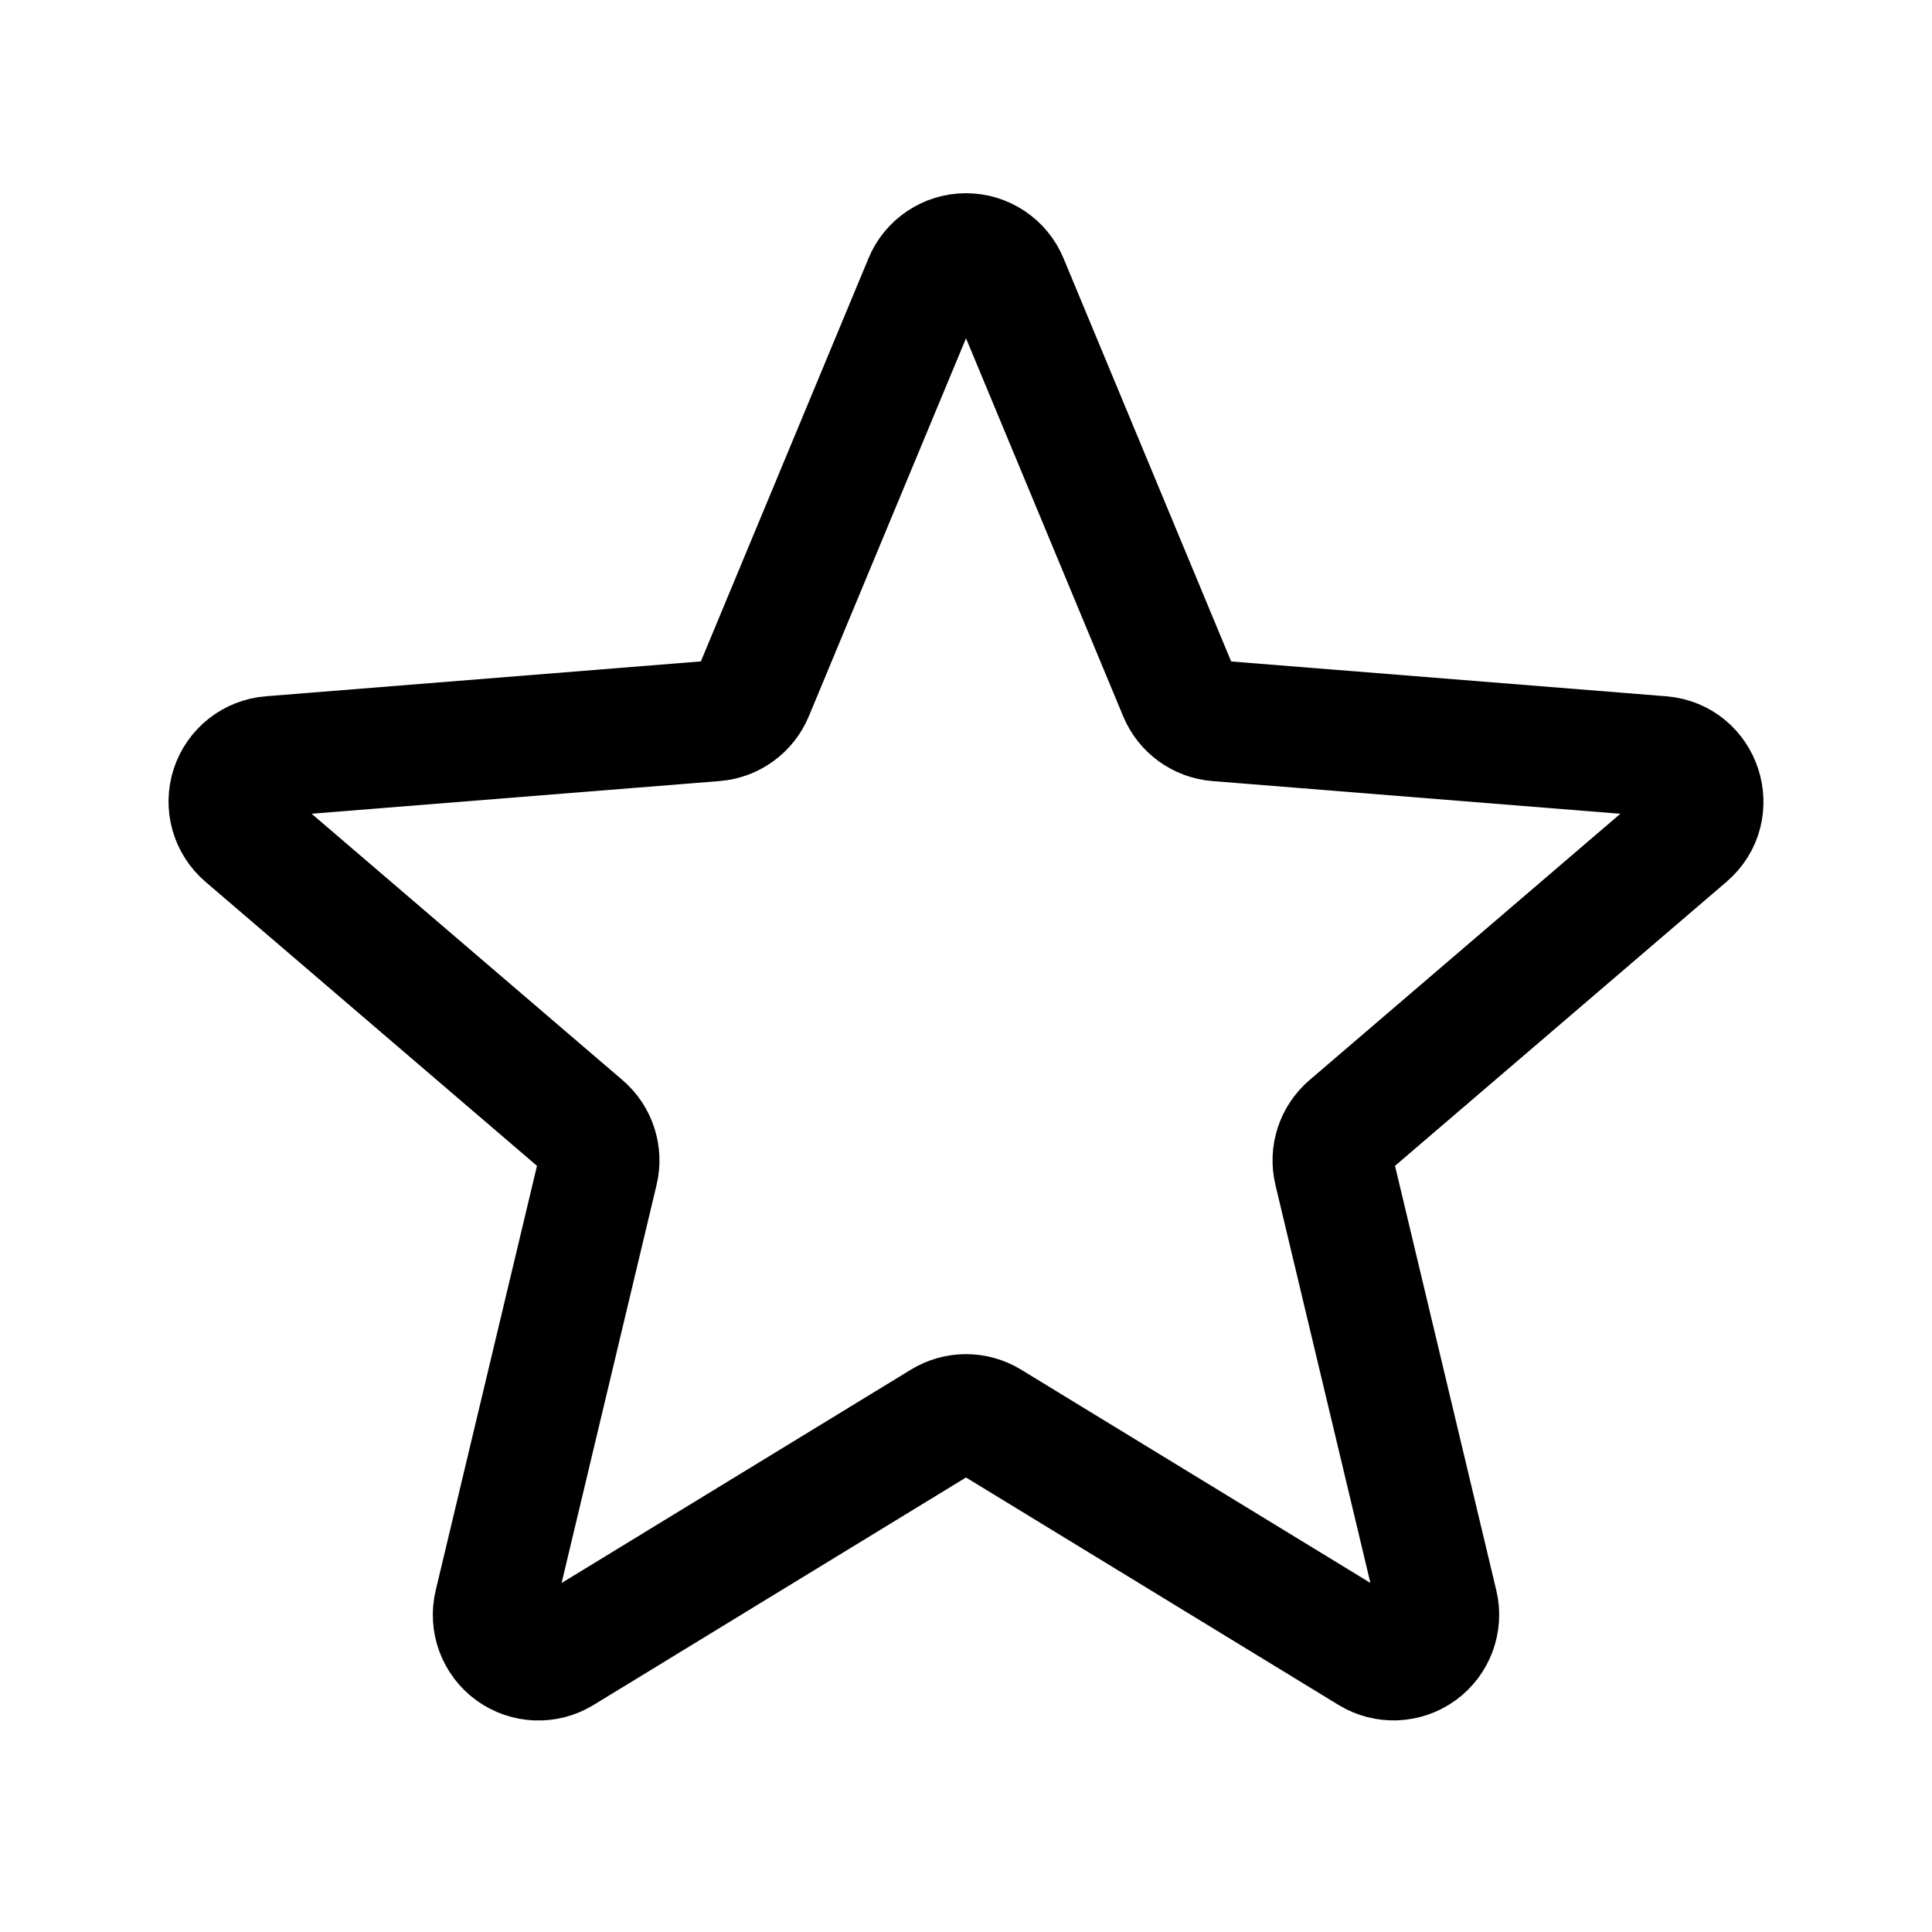
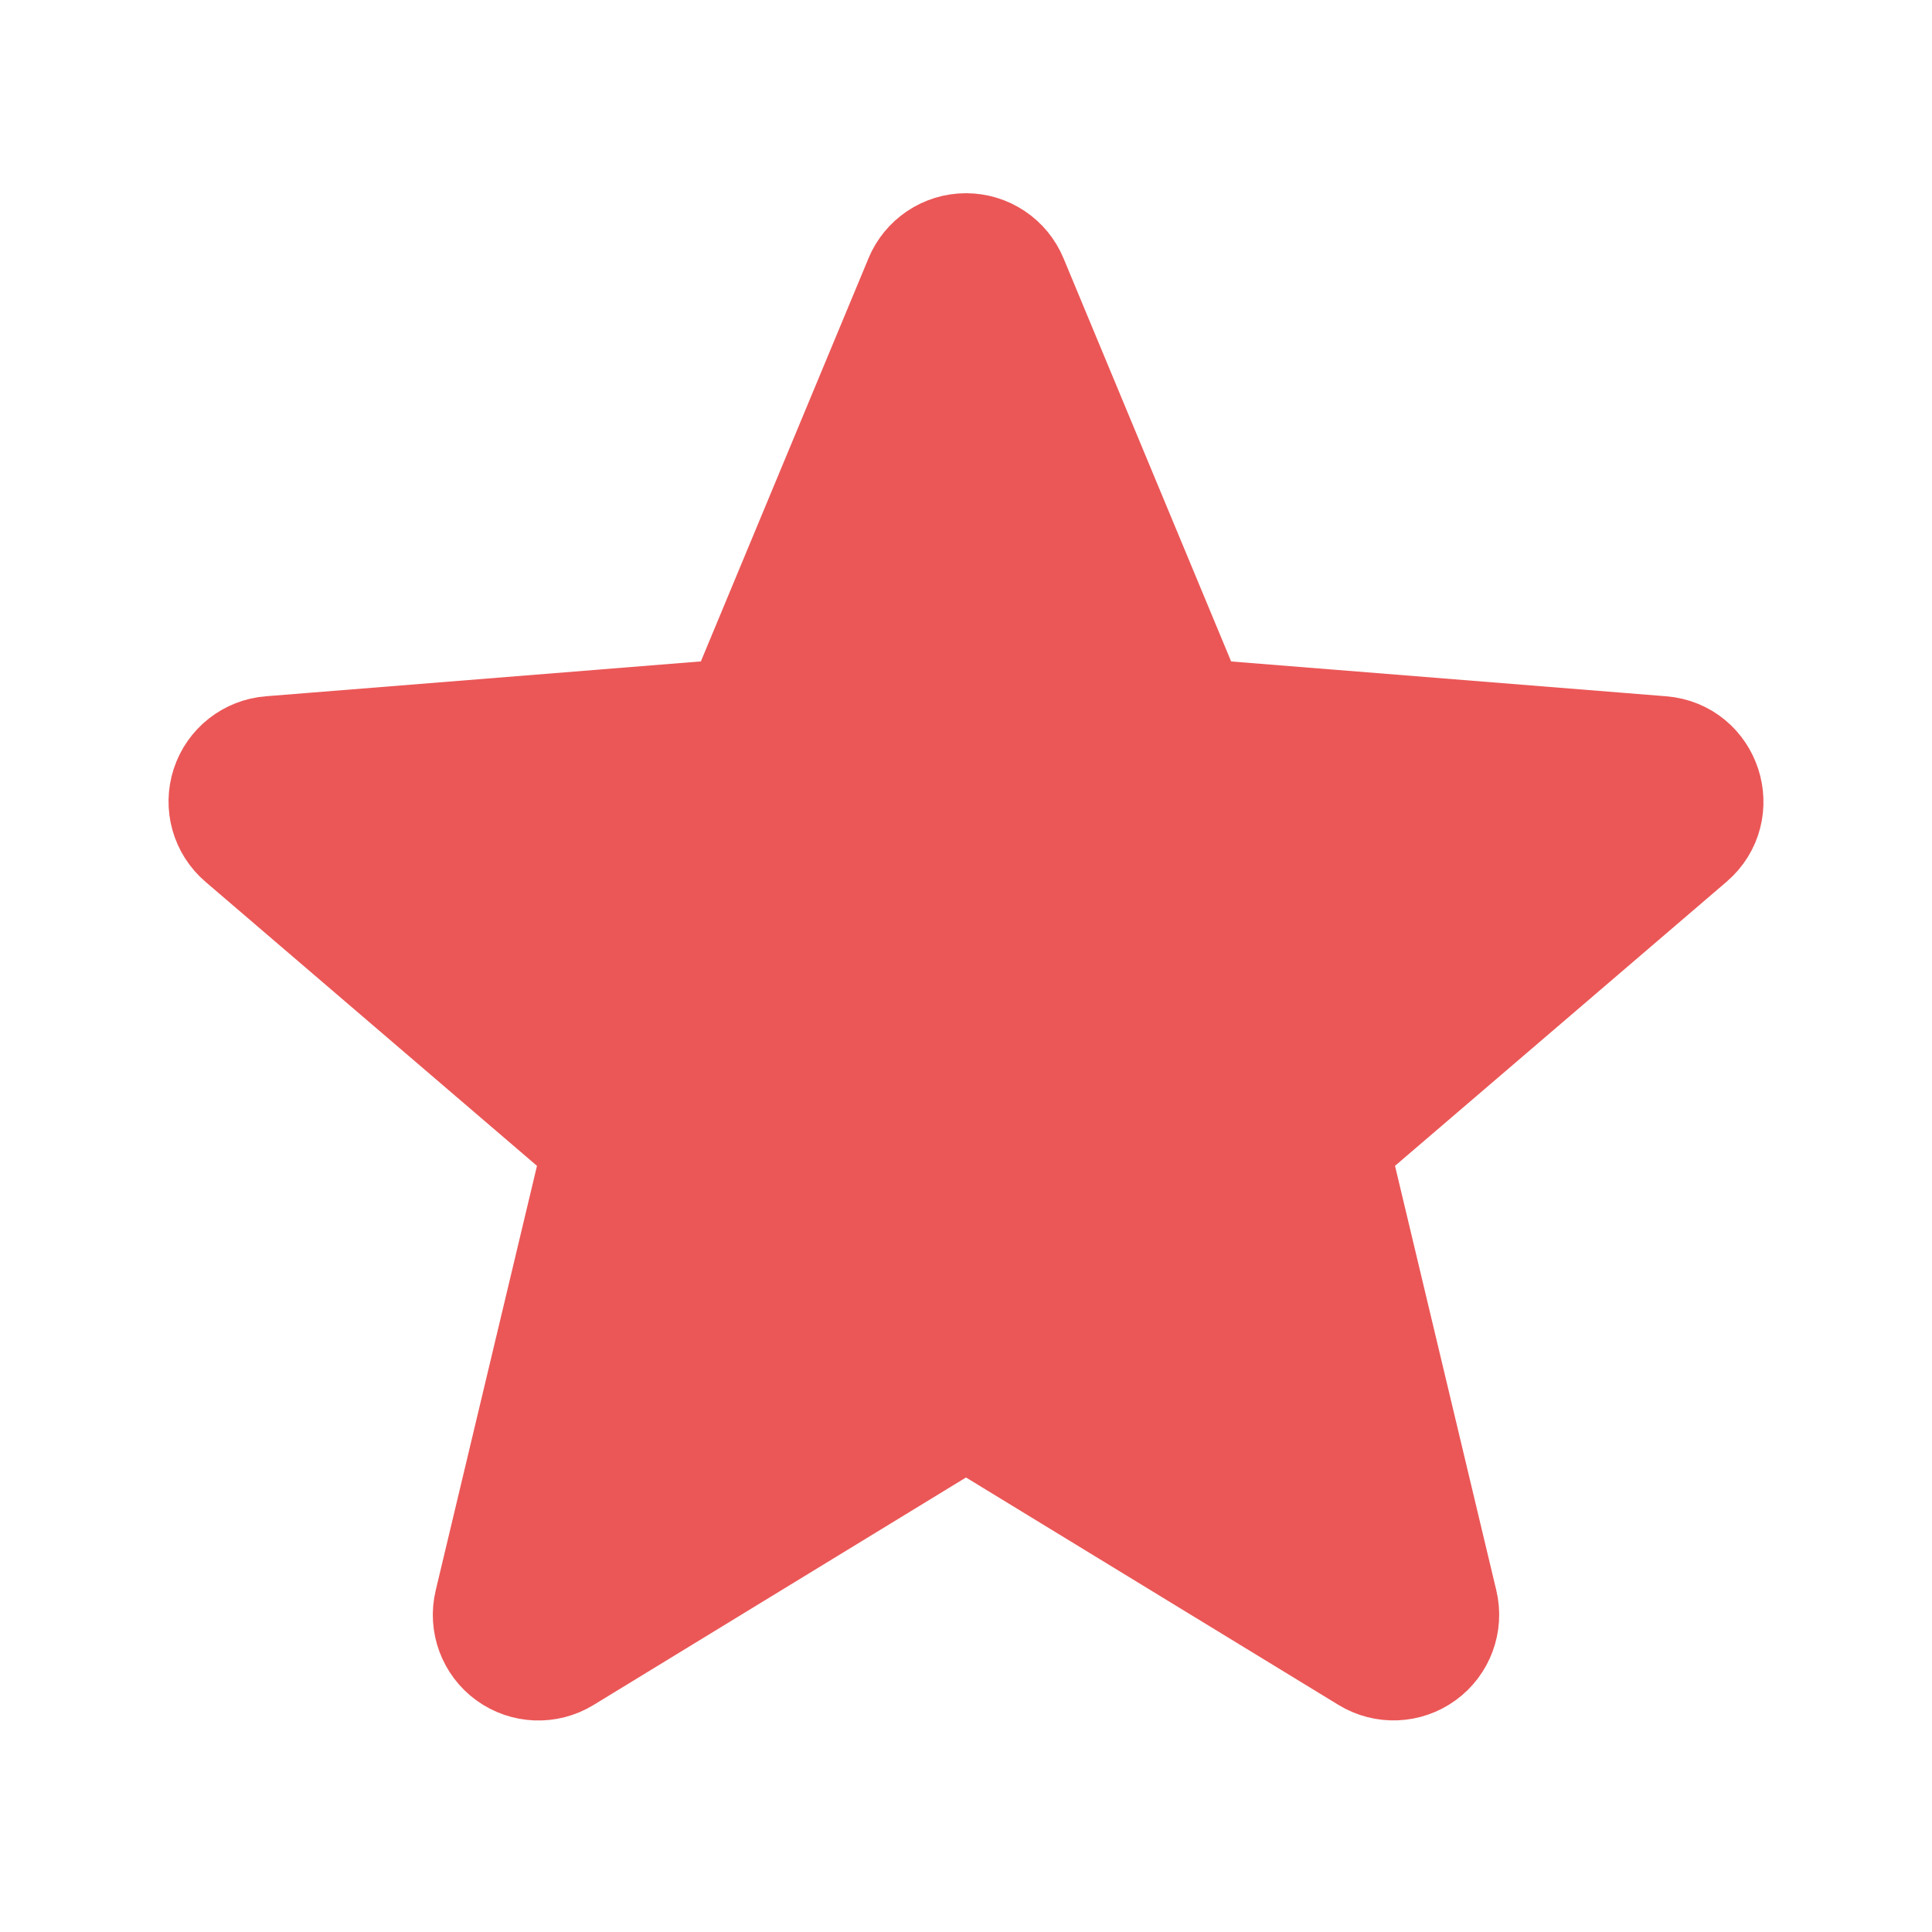
- <svg xmlns="http://www.w3.org/2000/svg" fill="none" viewBox="0 0 24 24" stroke-width="1.5" stroke="currentColor" class="size-6">
+ <svg xmlns="http://www.w3.org/2000/svg" fill="#eb5757" viewBox="0 0 24 24" stroke-width="1.5" stroke="#eb5757" class="size-6">
  <path stroke-linecap="round" stroke-linejoin="round" d="M11.48 3.499a.562.562 0 0 1 1.04 0l2.125 5.111a.563.563 0 0 0 .475.345l5.518.442c.499.04.701.663.321.988l-4.204 3.602a.563.563 0 0 0-.182.557l1.285 5.385a.562.562 0 0 1-.84.61l-4.725-2.885a.562.562 0 0 0-.586 0L6.982 20.54a.562.562 0 0 1-.84-.61l1.285-5.386a.562.562 0 0 0-.182-.557l-4.204-3.602a.562.562 0 0 1 .321-.988l5.518-.442a.563.563 0 0 0 .475-.345L11.48 3.5Z" />
</svg>
